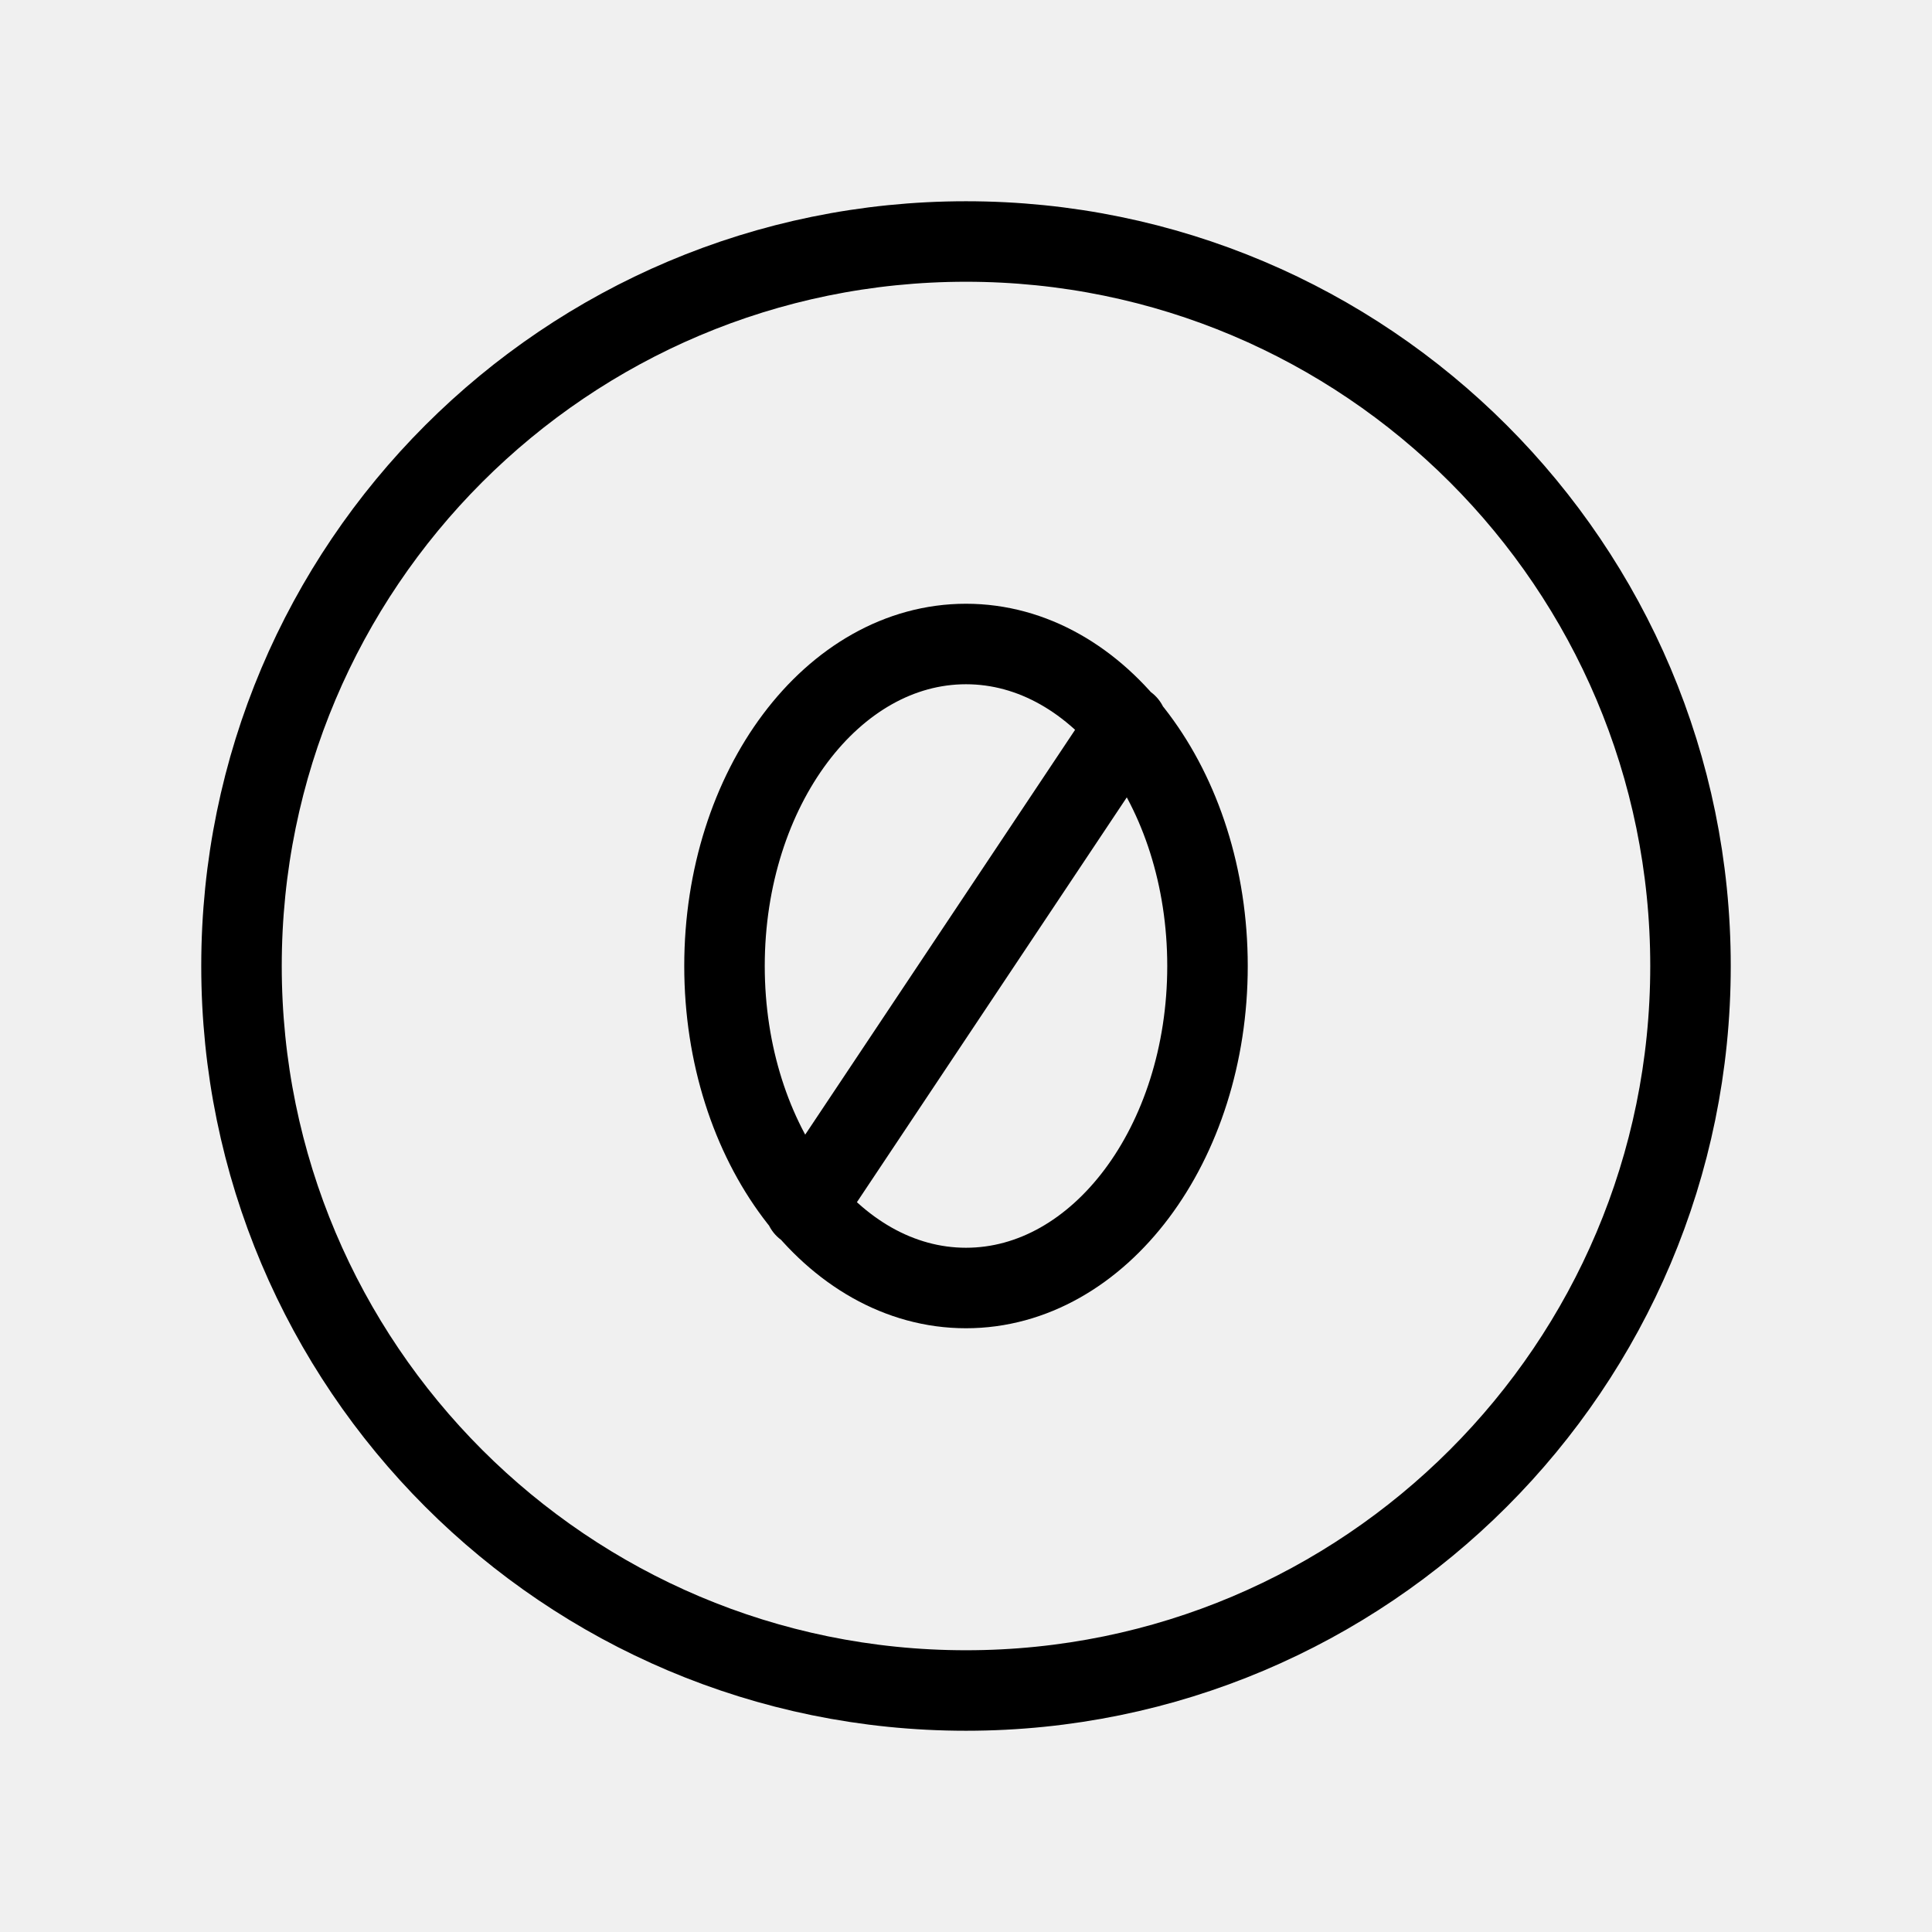
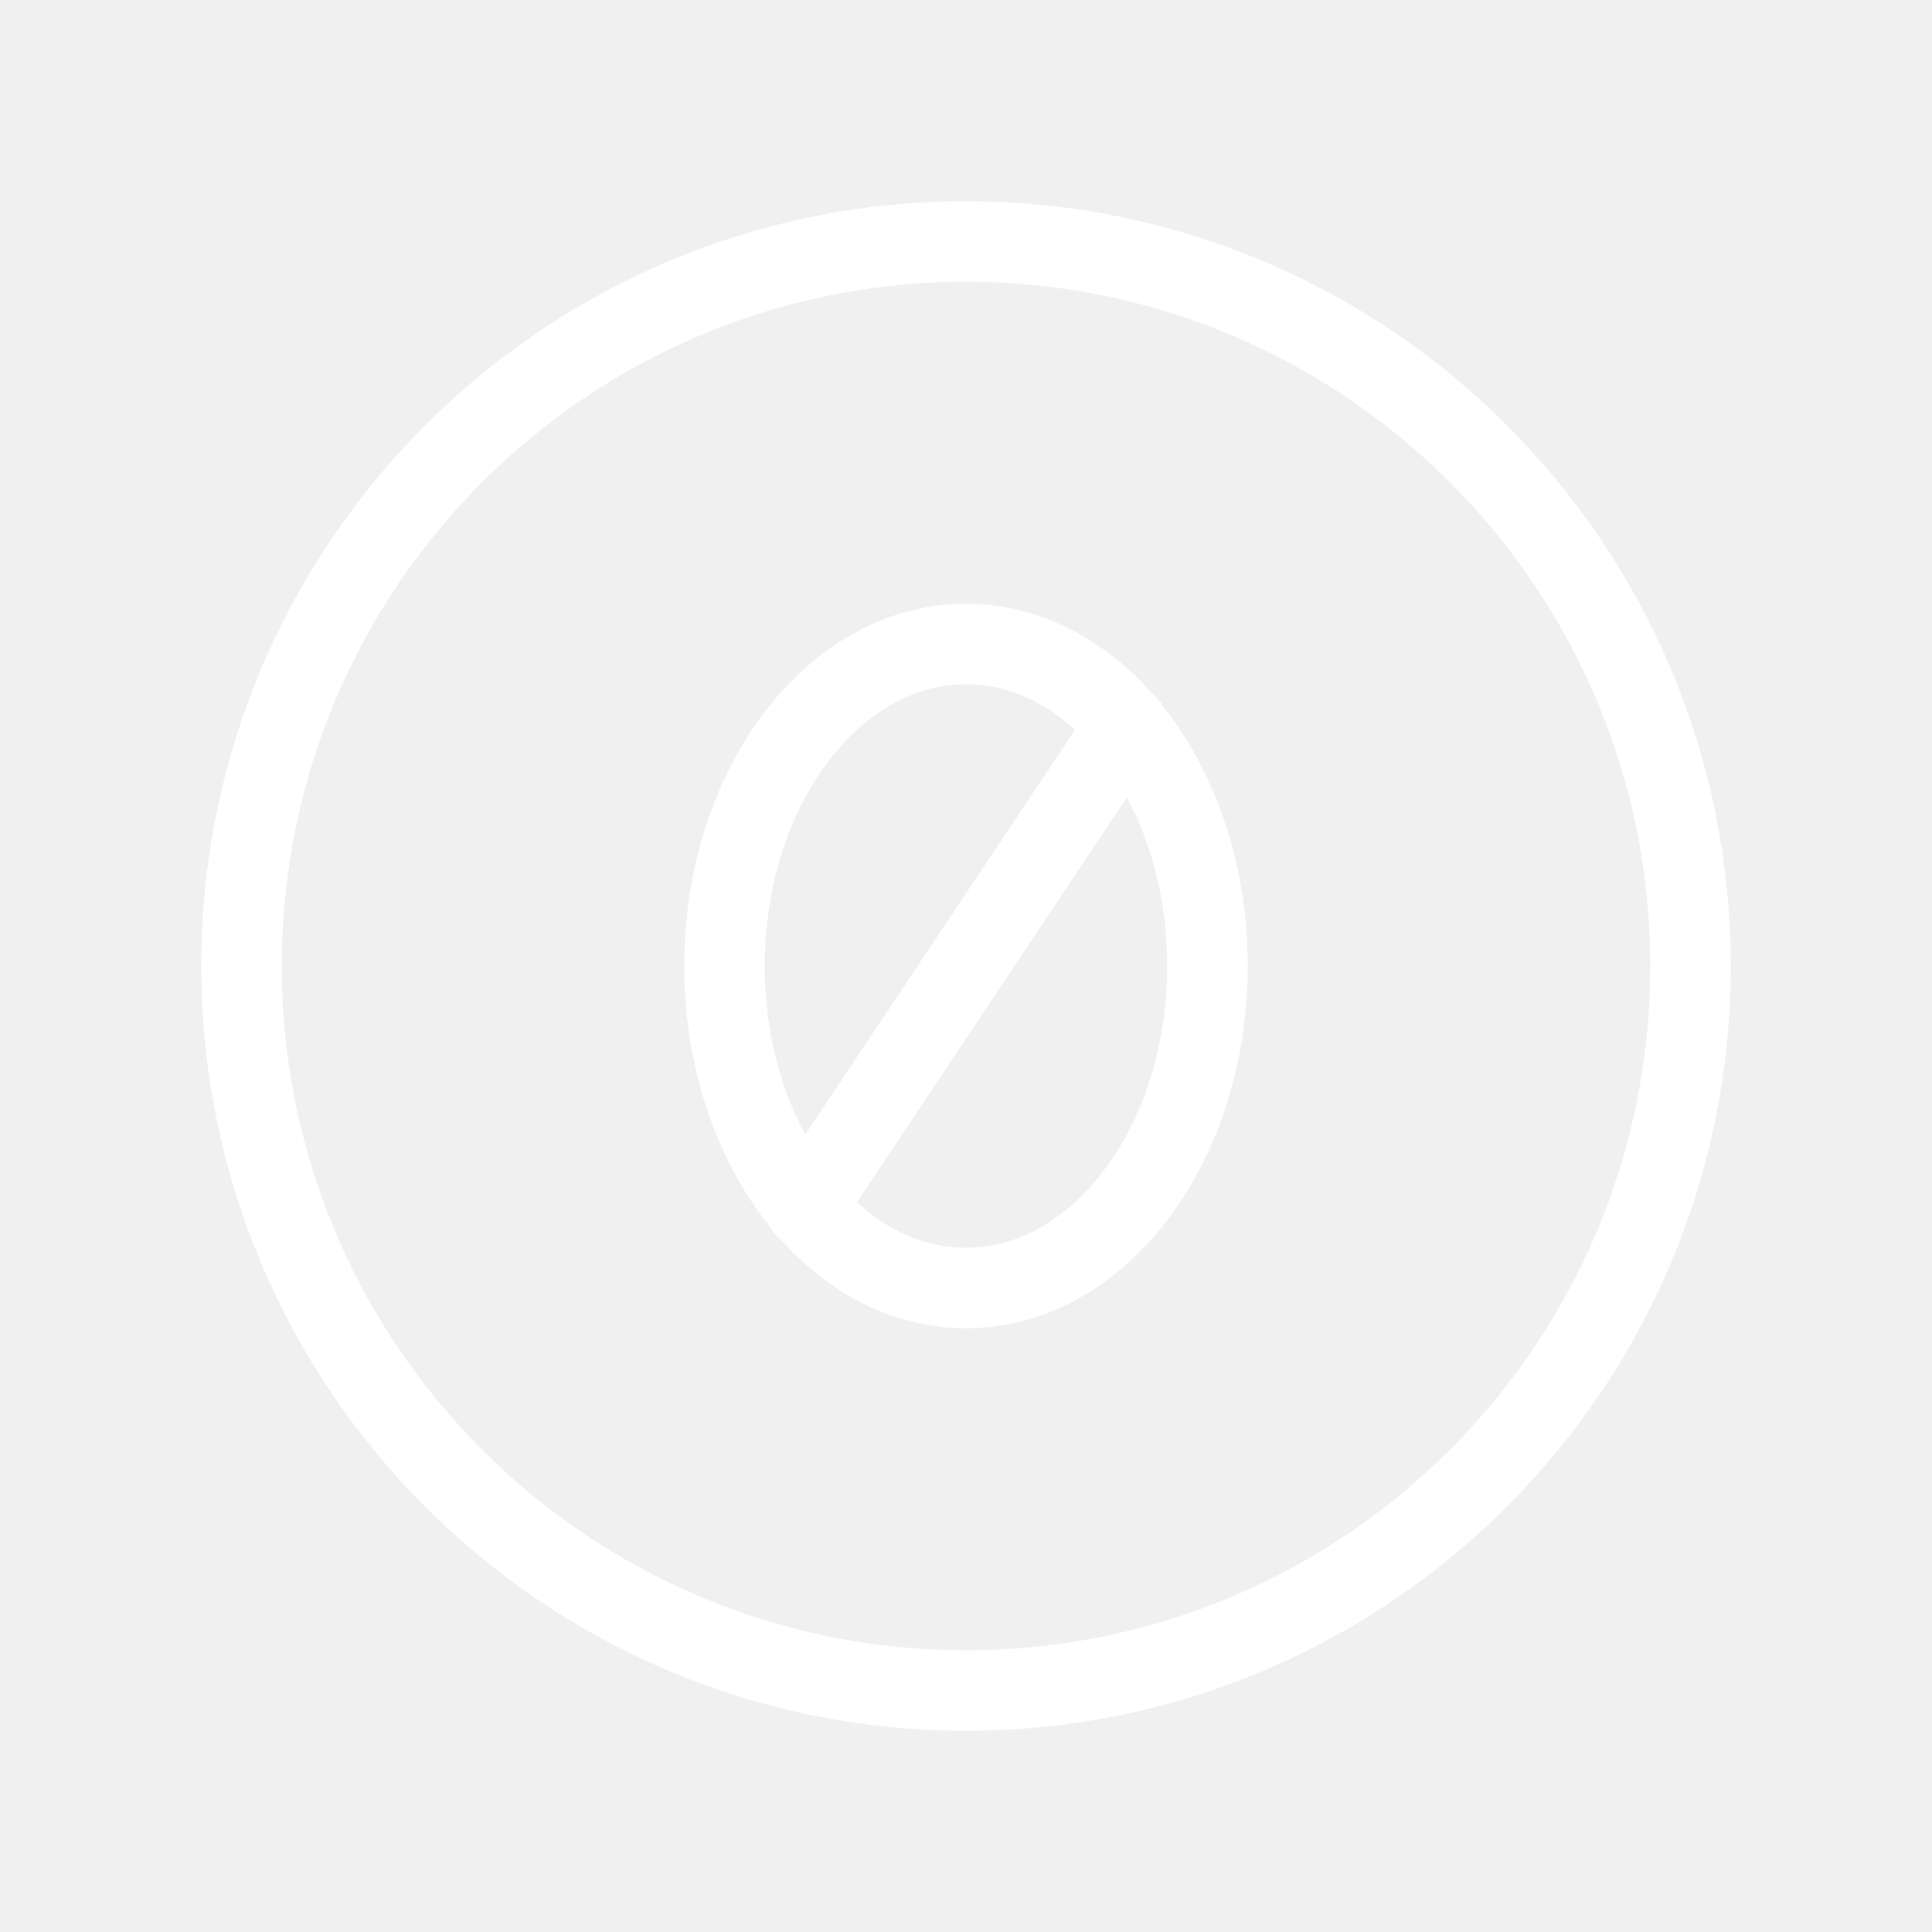
<svg xmlns="http://www.w3.org/2000/svg" width="32" height="32" viewBox="0 0 24 24">
-   <g fill="none" stroke="#000" stroke-linecap="round" stroke-linejoin="round" stroke-width="1">
+   <g fill="none" stroke="#fff" stroke-linecap="round" stroke-linejoin="round" stroke-width="1">
    <path d="M3 12a9 9 0 1 0 18 0a9 9 0 1 0-18 0" />
    <path d="M9 12a3 4 0 1 0 6 0a3 4 0 1 0-6 0m5-3l-4 6" />
  </g>
</svg>
